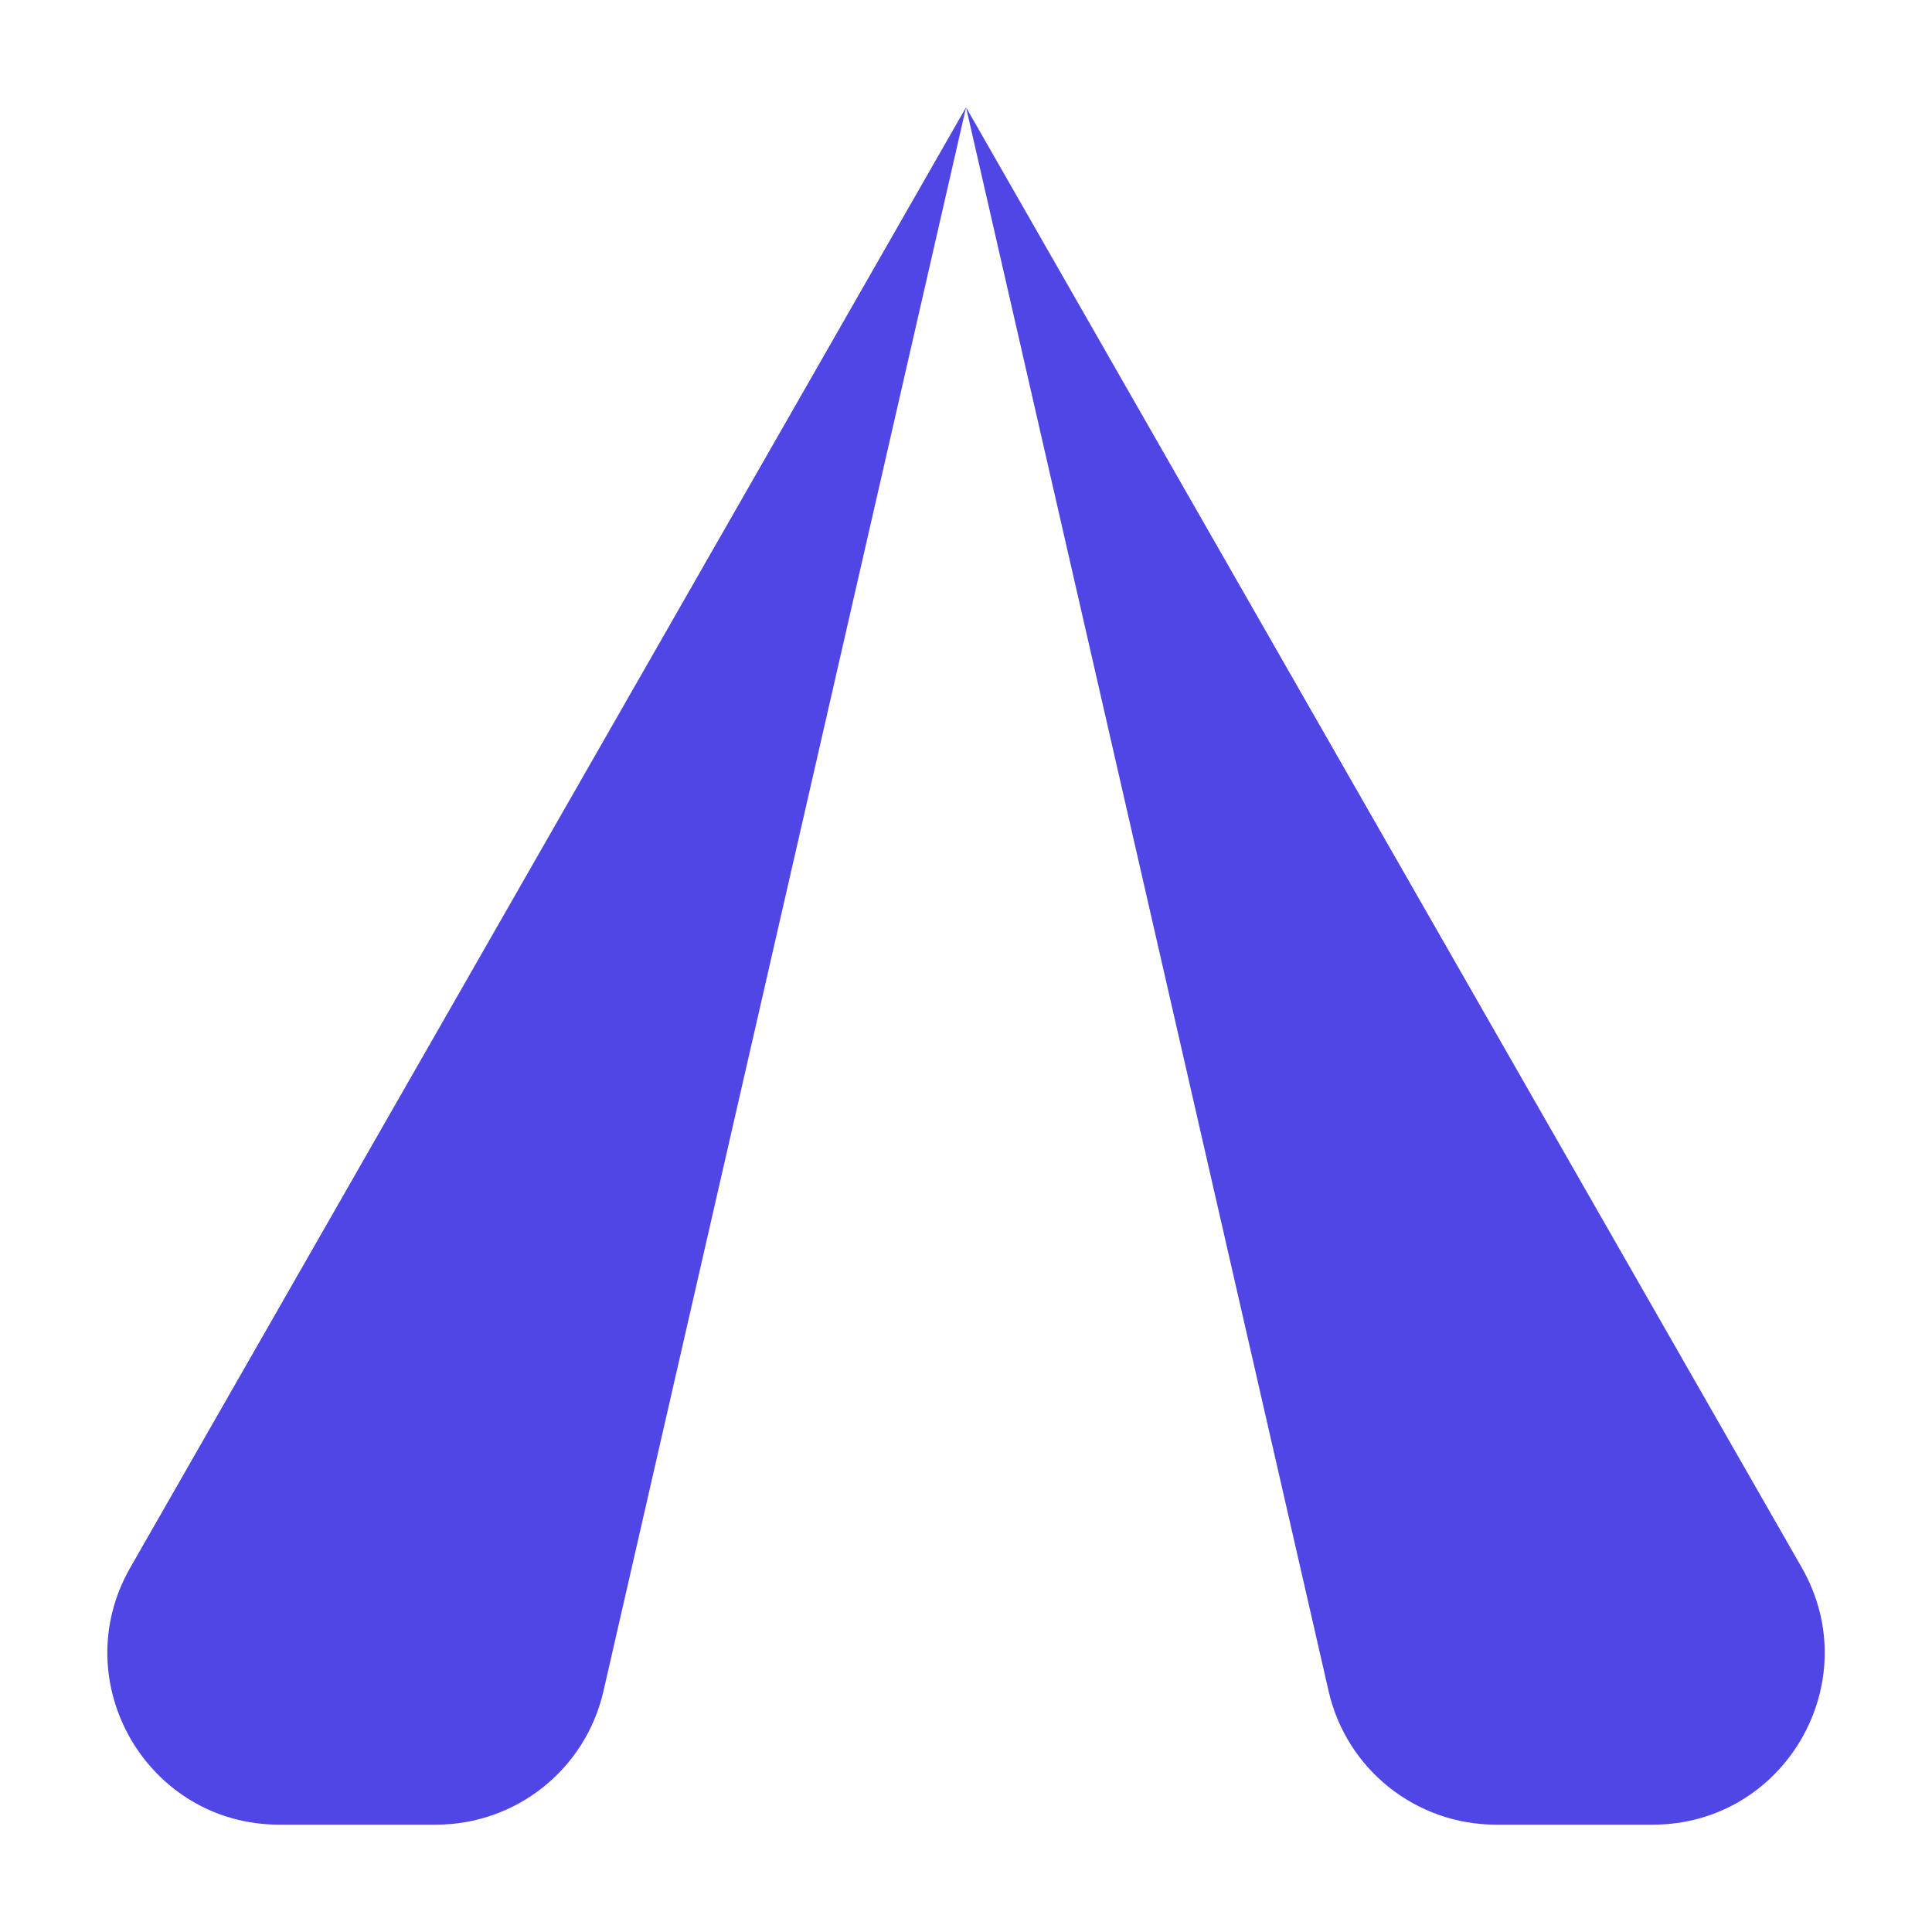
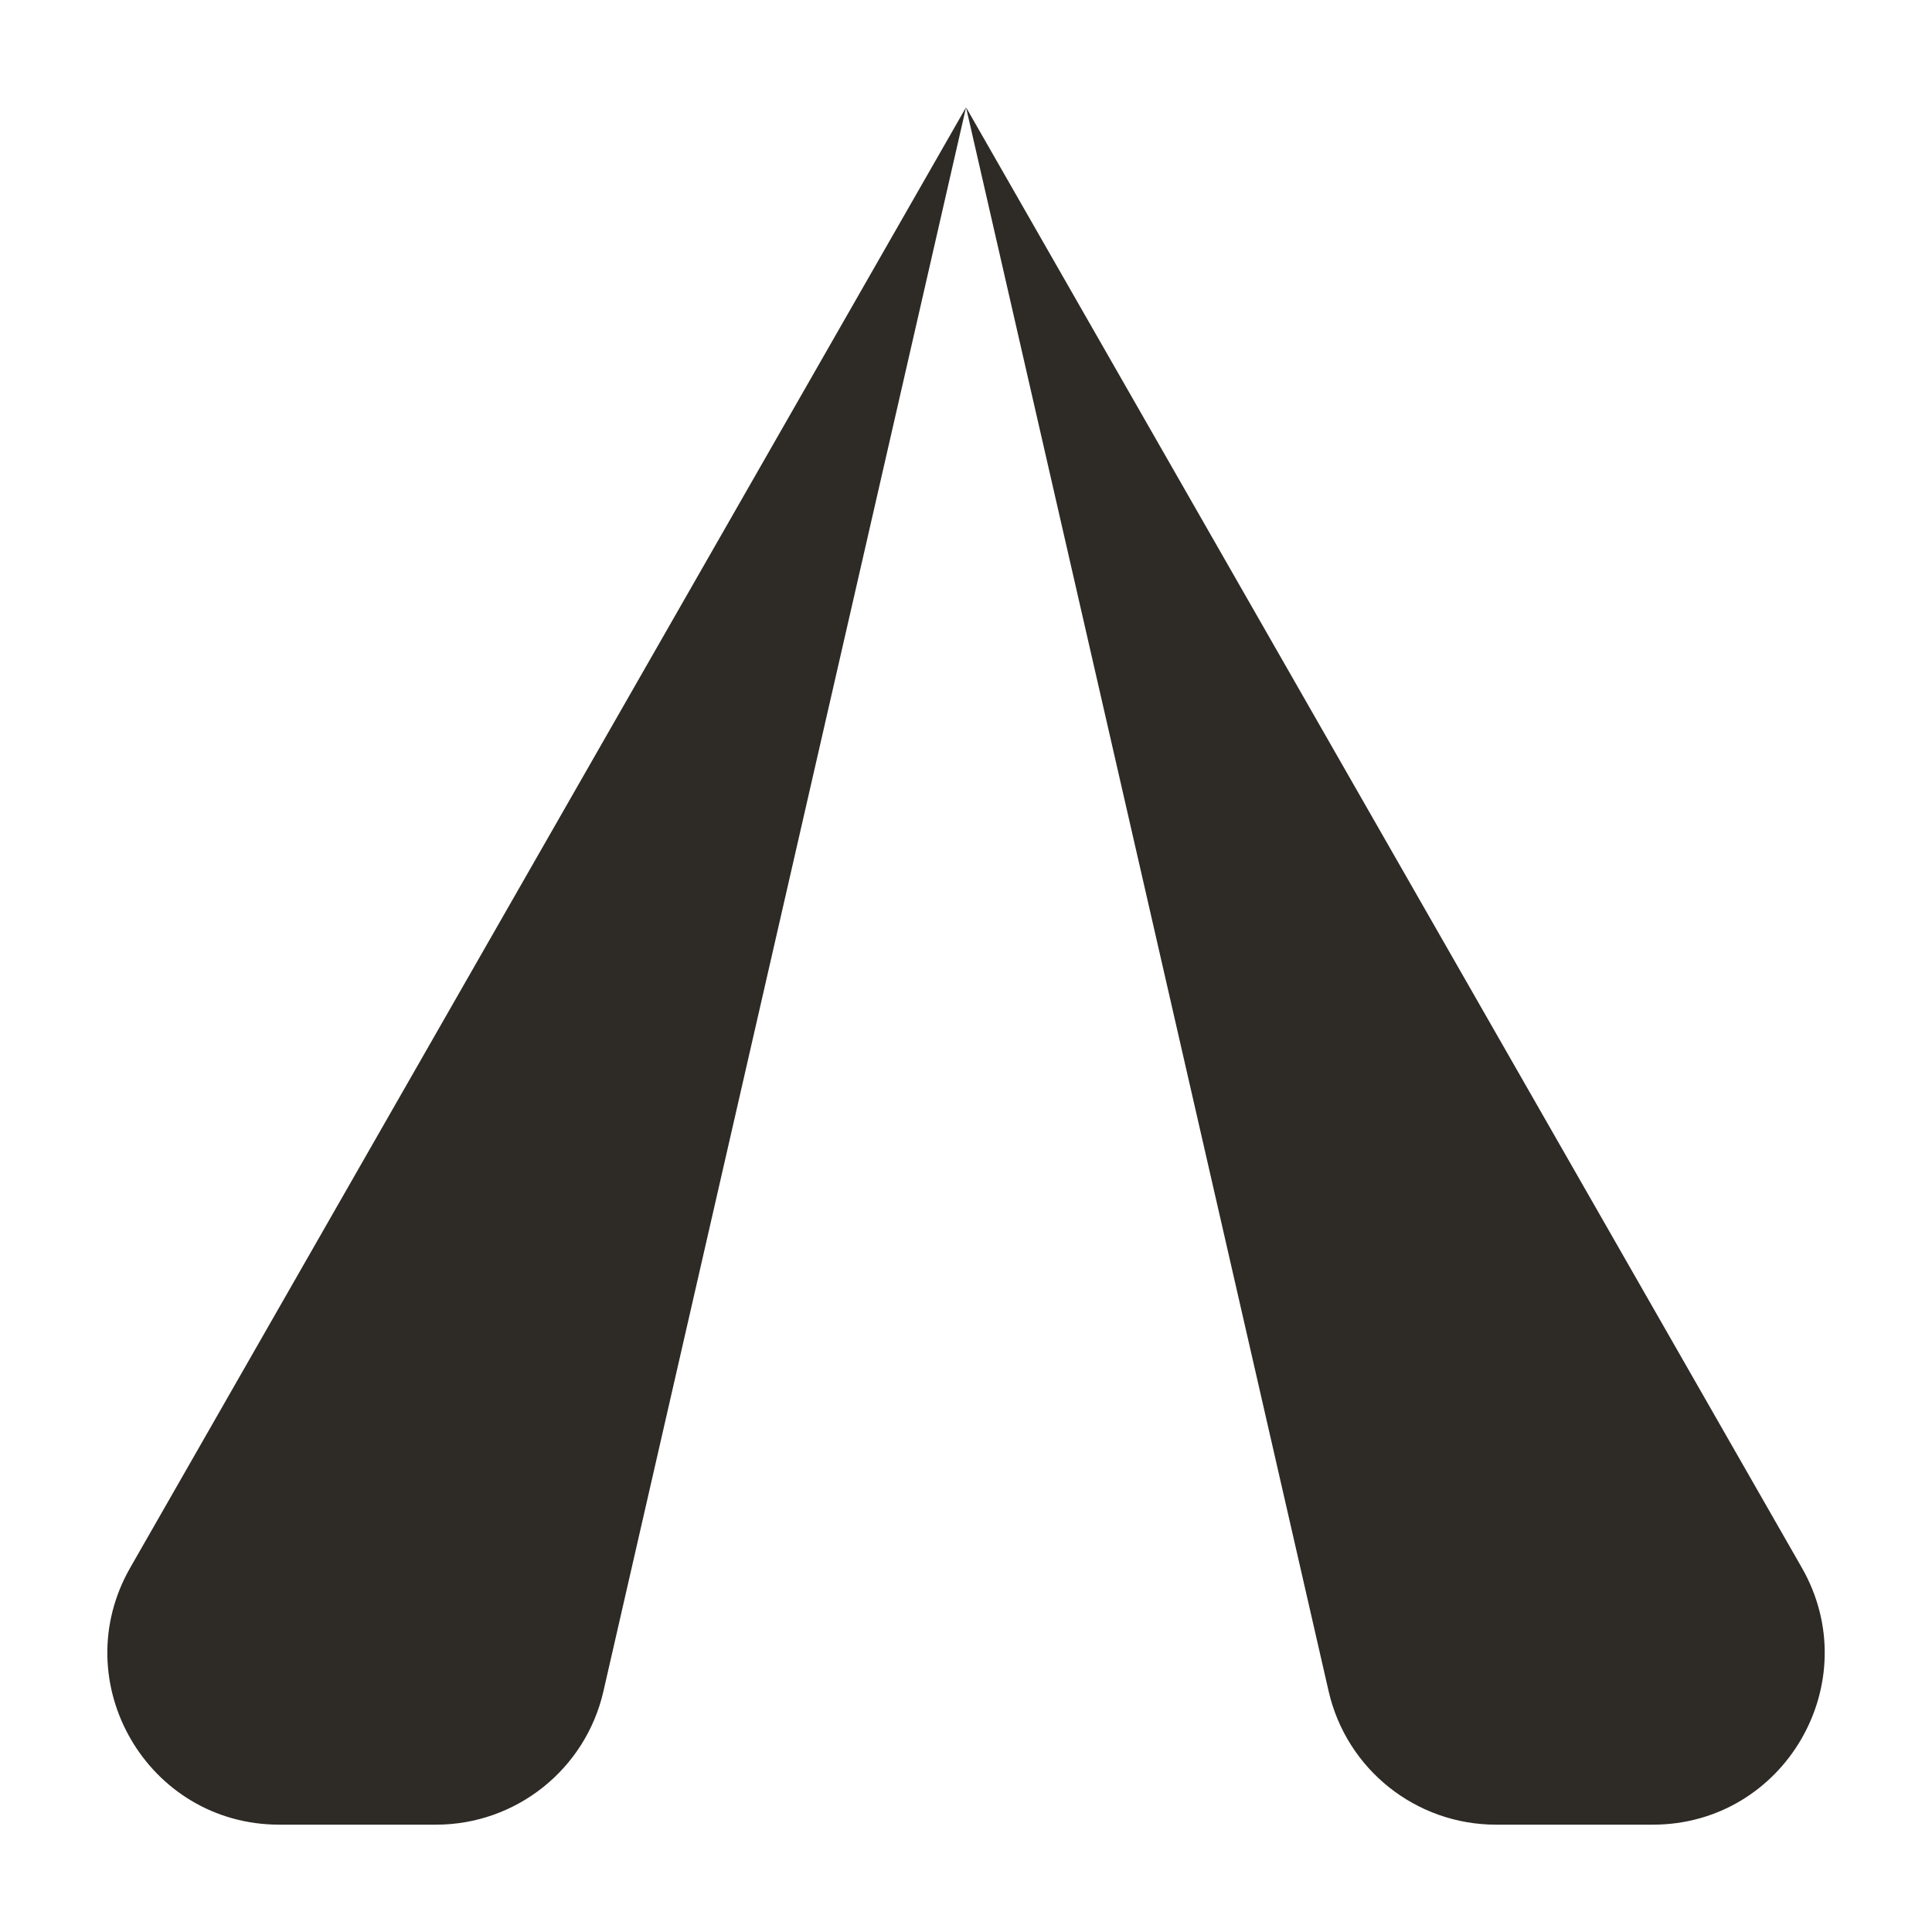
<svg xmlns="http://www.w3.org/2000/svg" viewBox="0 0 90 90" fill="none">
-   <path d="M28.11 78.785C27.278 82.422 24.042 85 20.312 85H13.012C6.867 85 3.016 78.359 6.069 73.026L45.002 5L28.11 78.785Z" fill="#4f46e5" />
-   <path d="M83.934 73.026C86.987 78.359 83.136 85 76.991 85H69.691C65.96 85 62.725 82.422 61.893 78.785L45.002 5L83.934 73.026Z" fill="#4f46e5" />
+   <path d="M28.11 78.785C27.278 82.422 24.042 85 20.312 85H13.012C6.867 85 3.016 78.359 6.069 73.026L45.002 5L28.11 78.785Z" fill="#2E2A26" />
+   <path d="M83.934 73.026C86.987 78.359 83.136 85 76.991 85H69.691C65.96 85 62.725 82.422 61.893 78.785L45.002 5L83.934 73.026Z" fill="#2E2A26" />
</svg>
